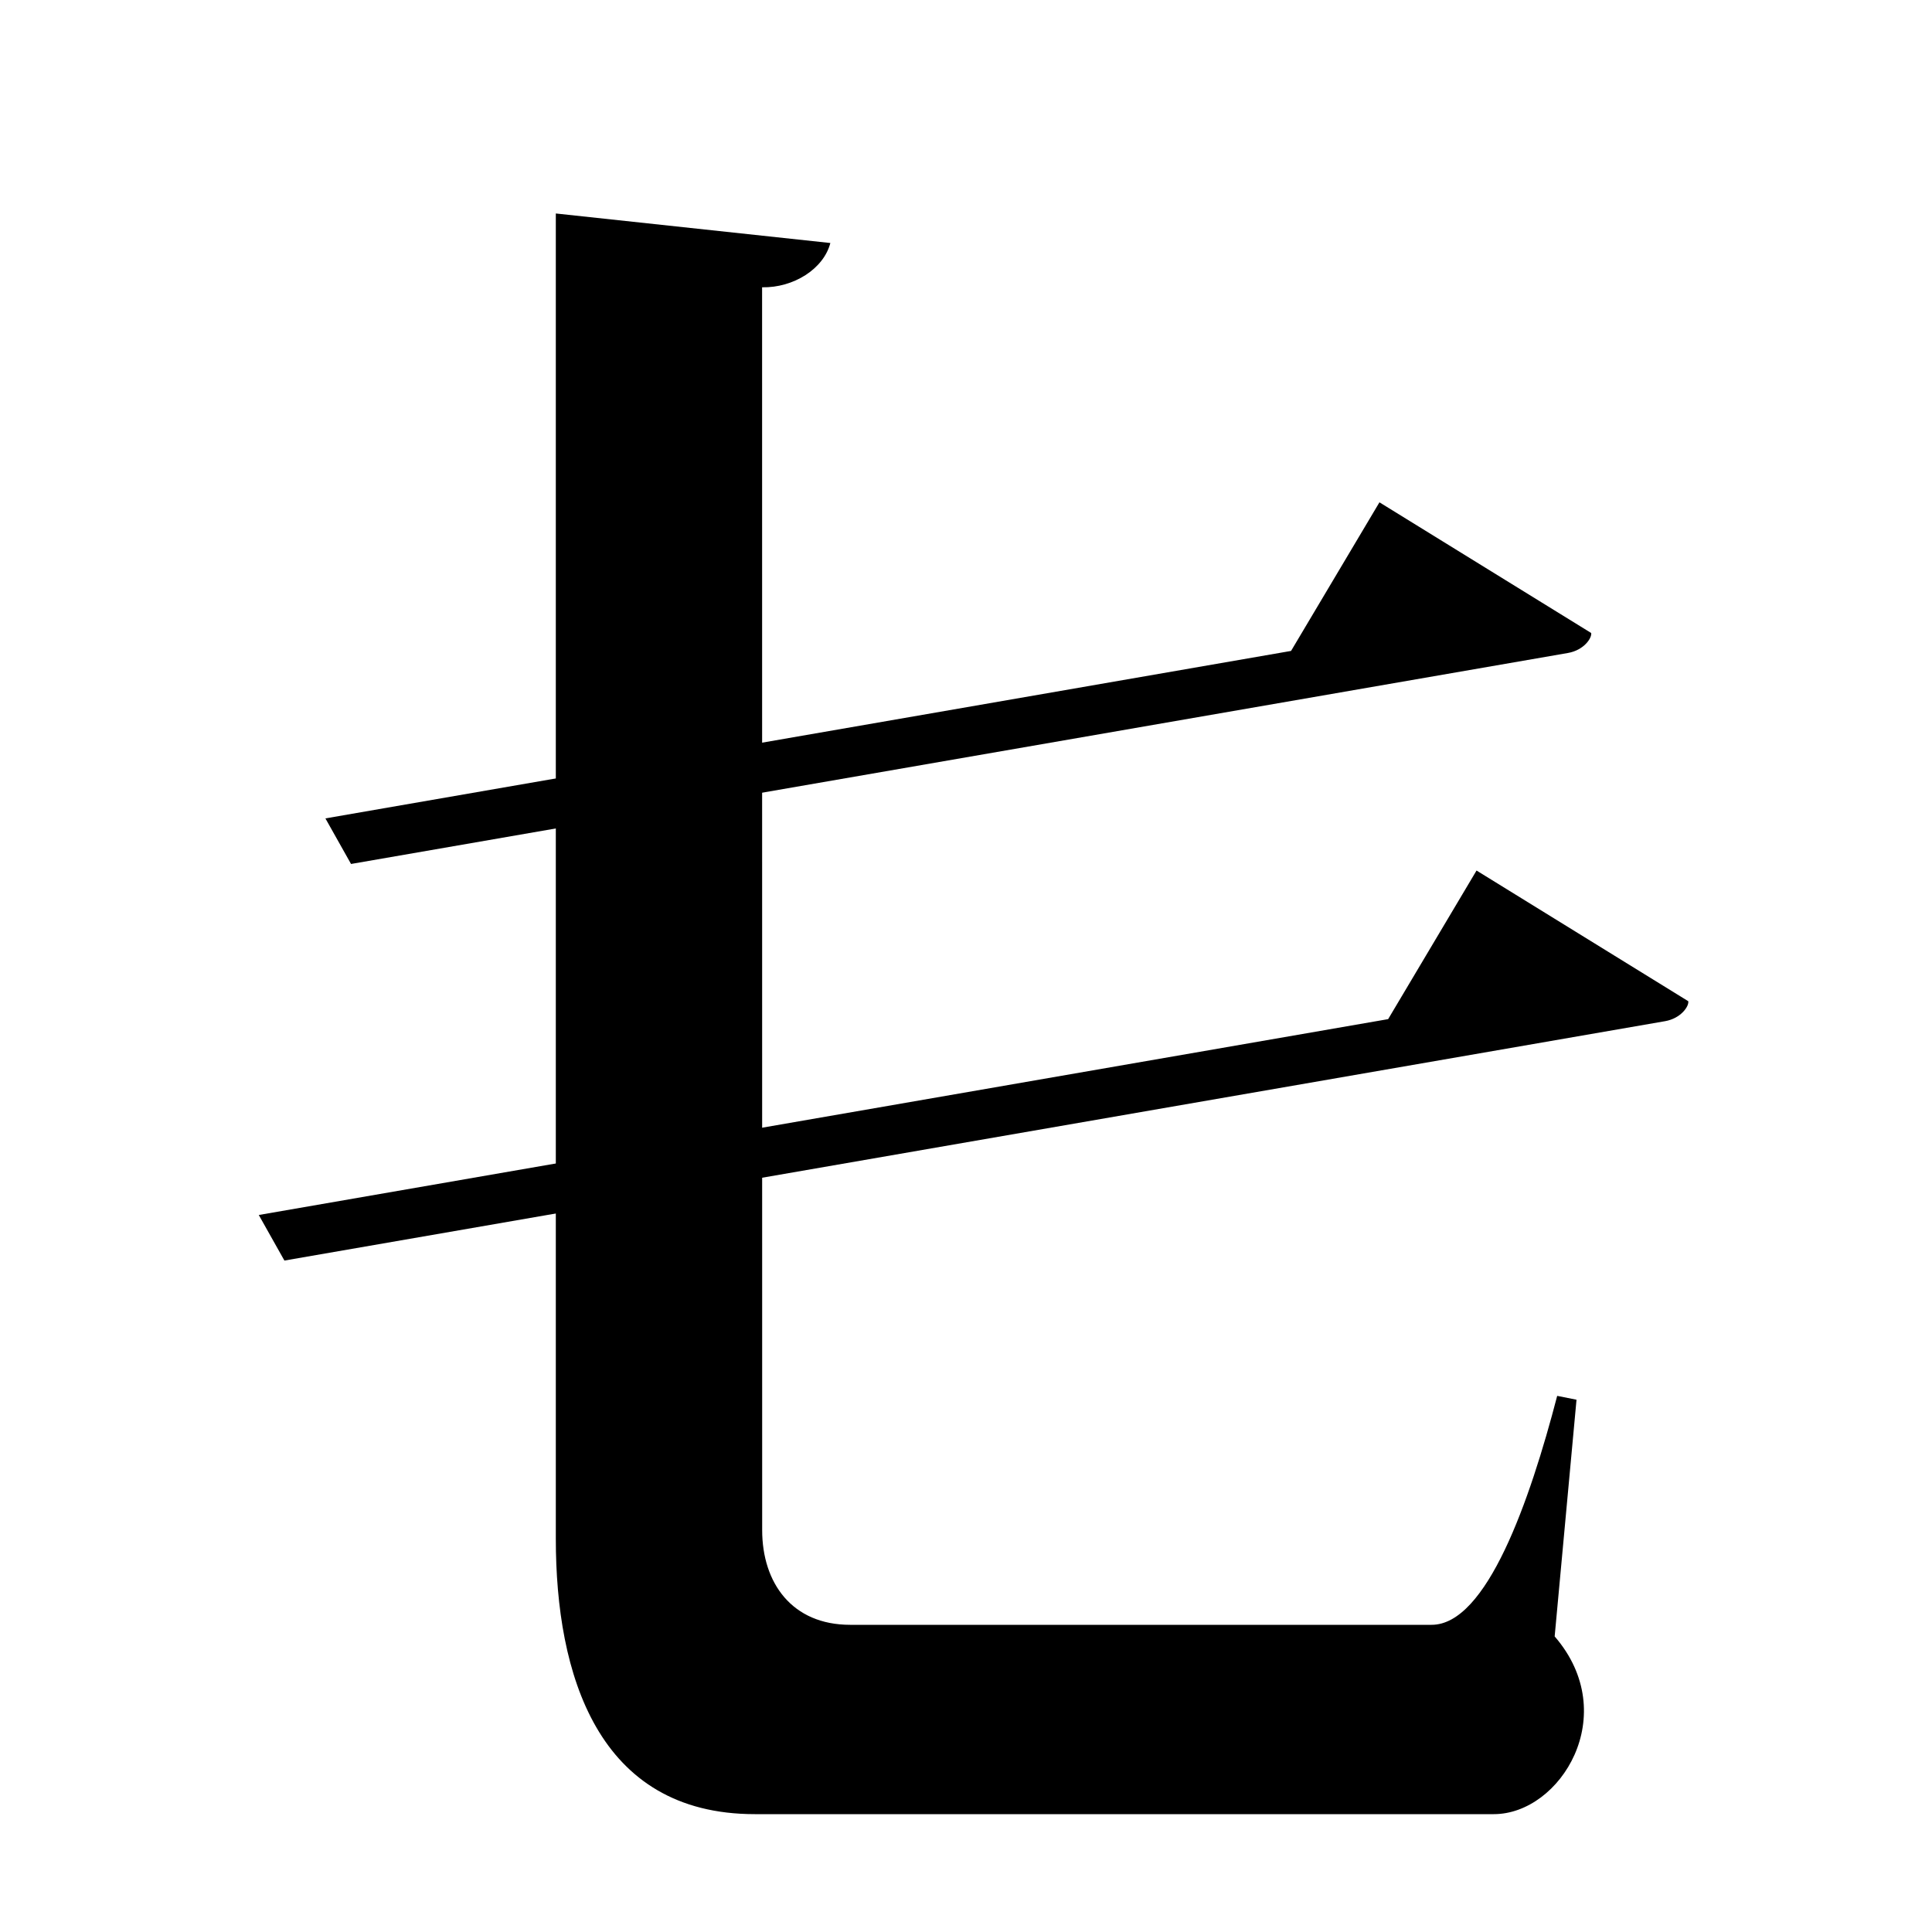
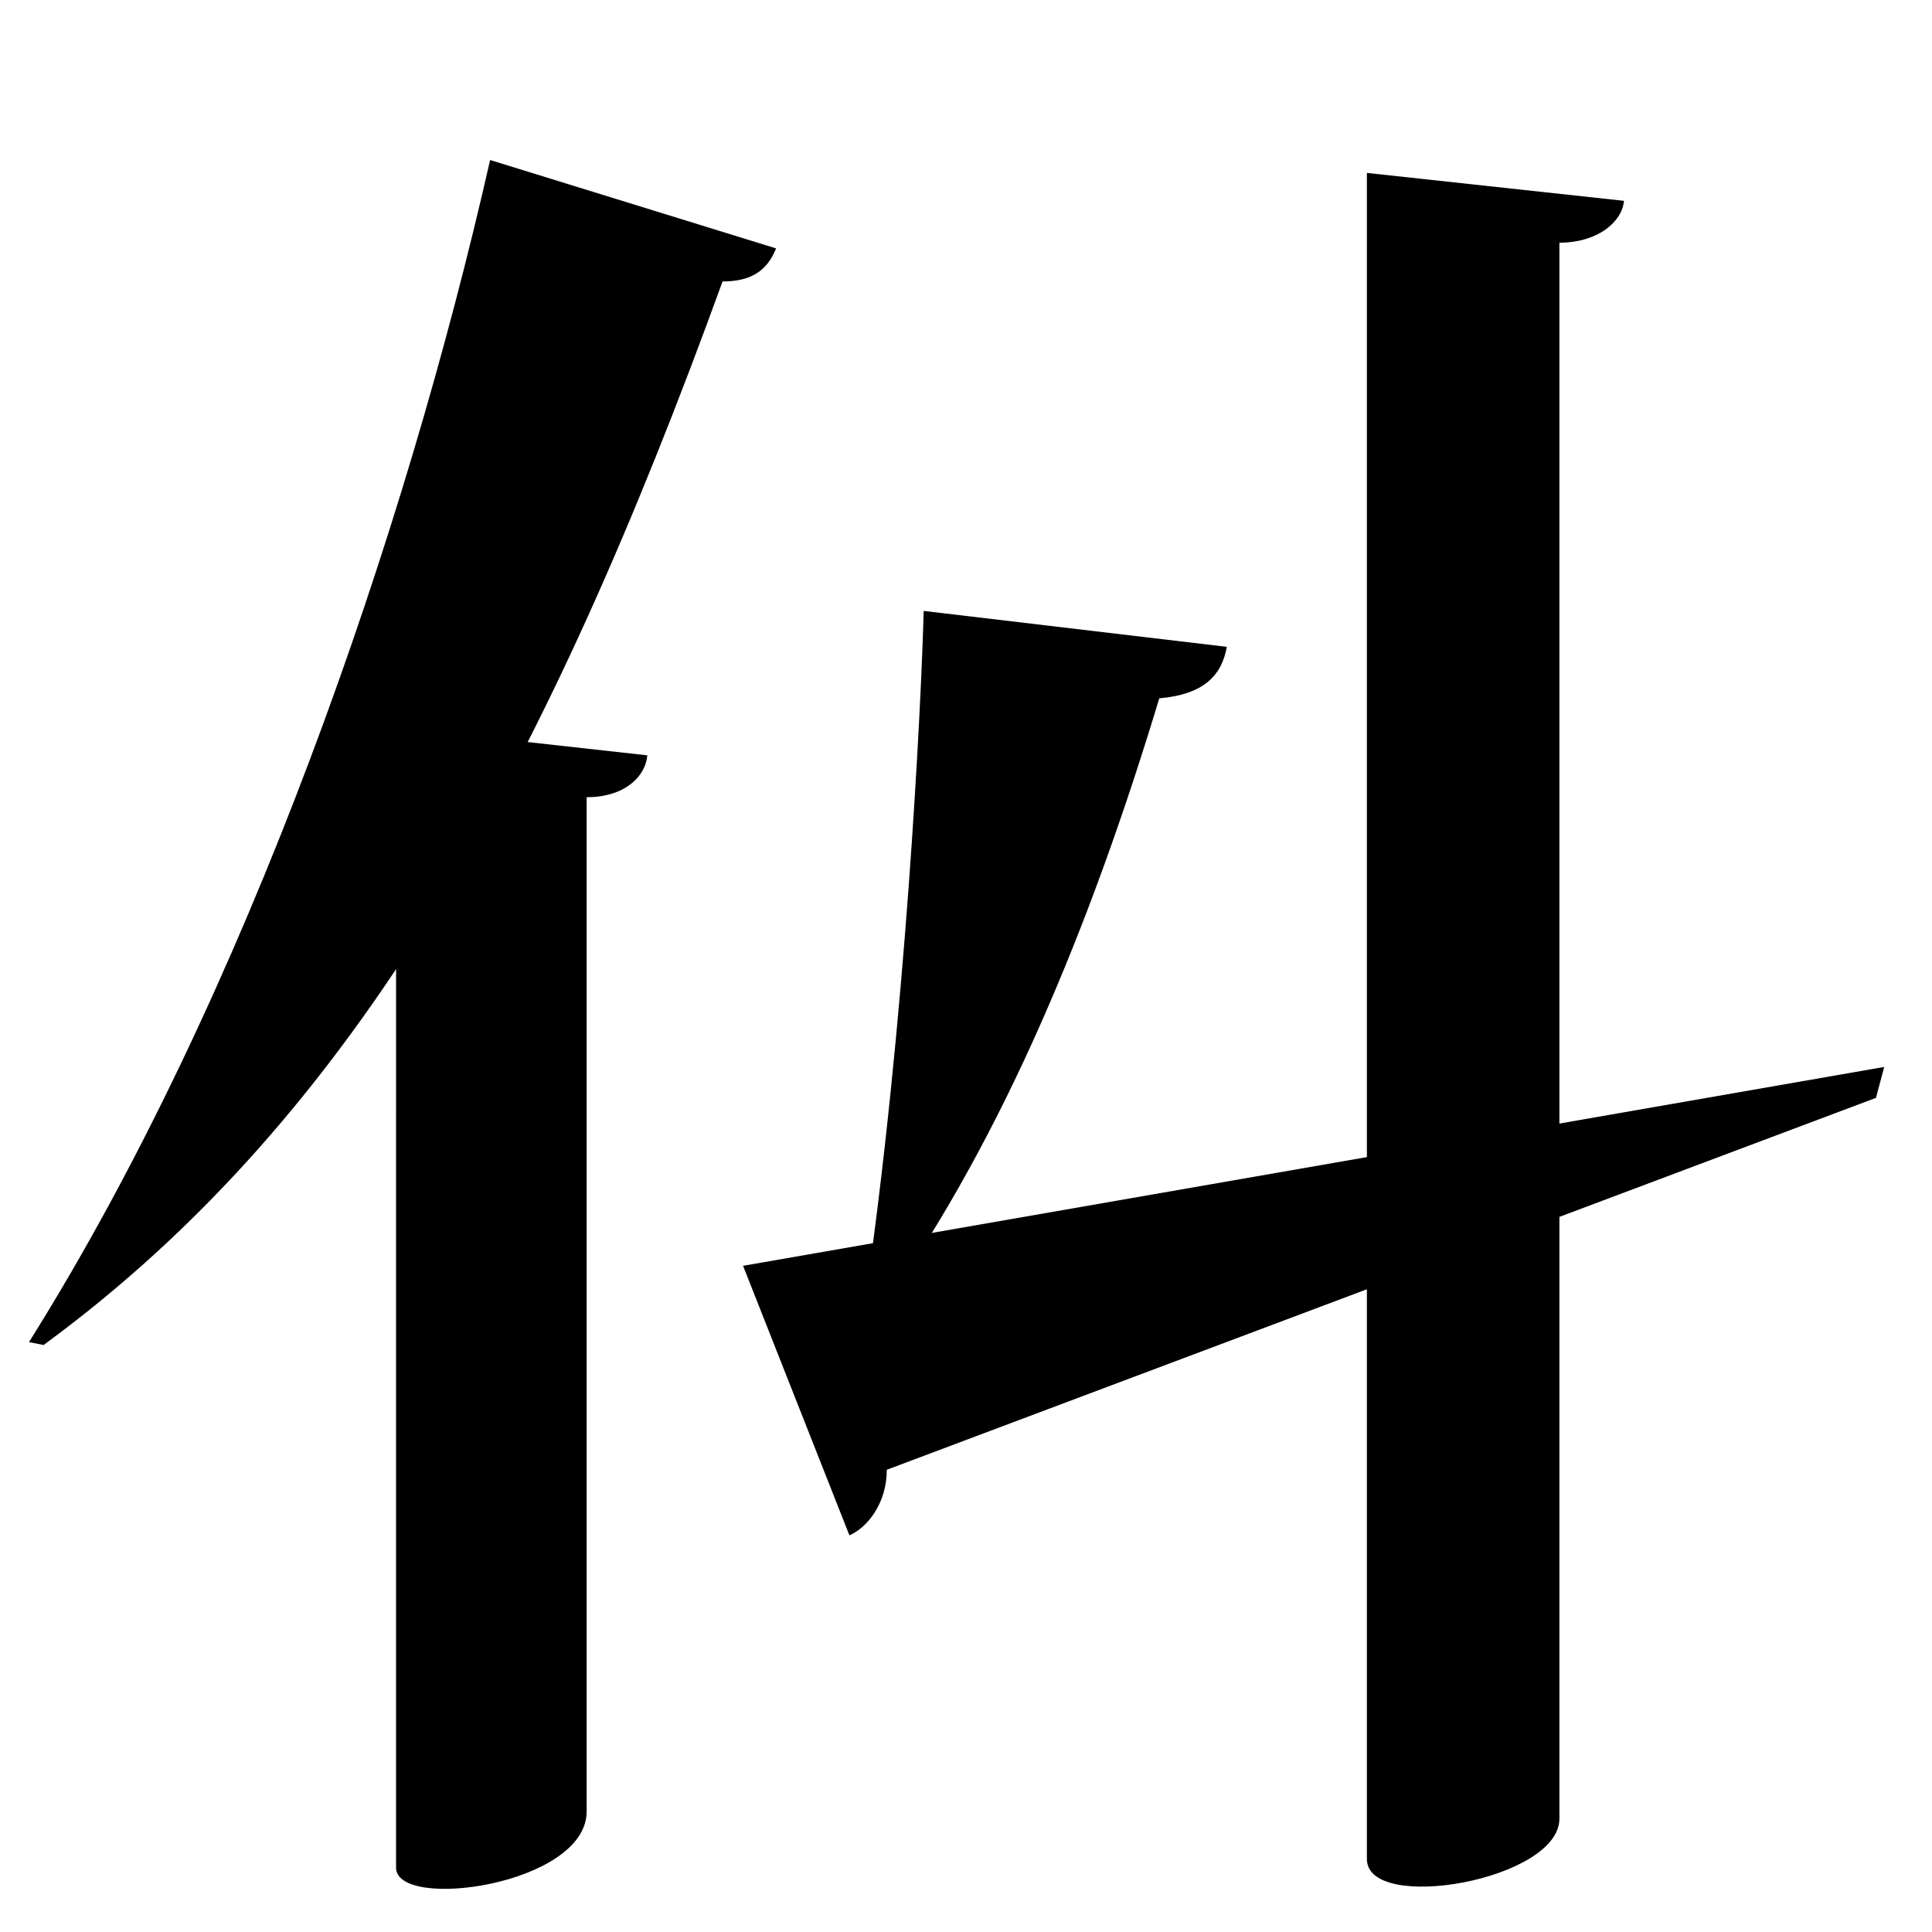
<svg xmlns="http://www.w3.org/2000/svg" viewBox="0 0 2000 2000" version="1.1">
-   <path d="m 575.381,221 v 1372 c 0,140 43,285 206,285 h 765 c 69,0 133,-103 63,-184 L 1632,1449 l -20,-4 c -28.381,109 -73,237 -130,237 H 880 c -60,0 -90.997,-43.229 -91,-98 L 788.92,297.4 c 32.42,0.676 63.66,-18.94 70.66,-45.84 z" id="path1781" />
-   <path id="path1799" d="M 363.386,894.376 1623.141,675.956 c 16.602,-2.879 24.937,-15.569 24.052,-20.673 L 1428,520 1336.495,673.834 336.858,847.205 Z" />
-   <path d="m 294.42,1304.926 1429.226,-247.804 c 16.602,-2.878 24.937,-15.569 24.052,-20.673 L 1528.505,901.166 1437,1055 267.891,1257.755 Z" id="path1832" />
+   <path d="m 769.218,1310.361 110.095,279.036 C 898.6,1580.917 918,1555.5 918,1521.5 l 1024,-385 8.53,-32.004 z" id="path1736" />
+   <path d="M 1415.01,179 1415,1924.468 c -3e-4,56.518 199.295,22.068 199.295,-41.76 l 0.01,-1631.478 c 39.73,0 65.009,-21.67 66.809,-43.34 z" id="path1738" />
+   <path id="path1747" d="M 918.146,1347.01 C 1038.096,1176.479 1128.266,960.658 1200.082,722.903 1246.606,718.85 1264.759,698.966 1270,669.597 L 956.193,632.423 c -2.501,96.229 -18.56,426.607 -61.703,721.023 z" />
+   <path id="path1757" d="M 507.37,165.644 C 420.034,550.692 255.598,1029.78 30,1389.356 l 15.37,3 c 0.336,-0.314 0.637,-0.67 1.007,-0.942 C 371,1153 566.559,790.947 748,291.356 c 28,0 45.67,-9.797 55.39,-34.21 z" />
+   <path id="path1759" d="m 410,1933.306 c -3.8e-4,45.374 197.3,18.09 197.3,-58.04 V 825.266 c 39.73,10e-5 61.01,-21.67 62.81,-43.34 l -260.1,-28.89 z" />
</svg>
